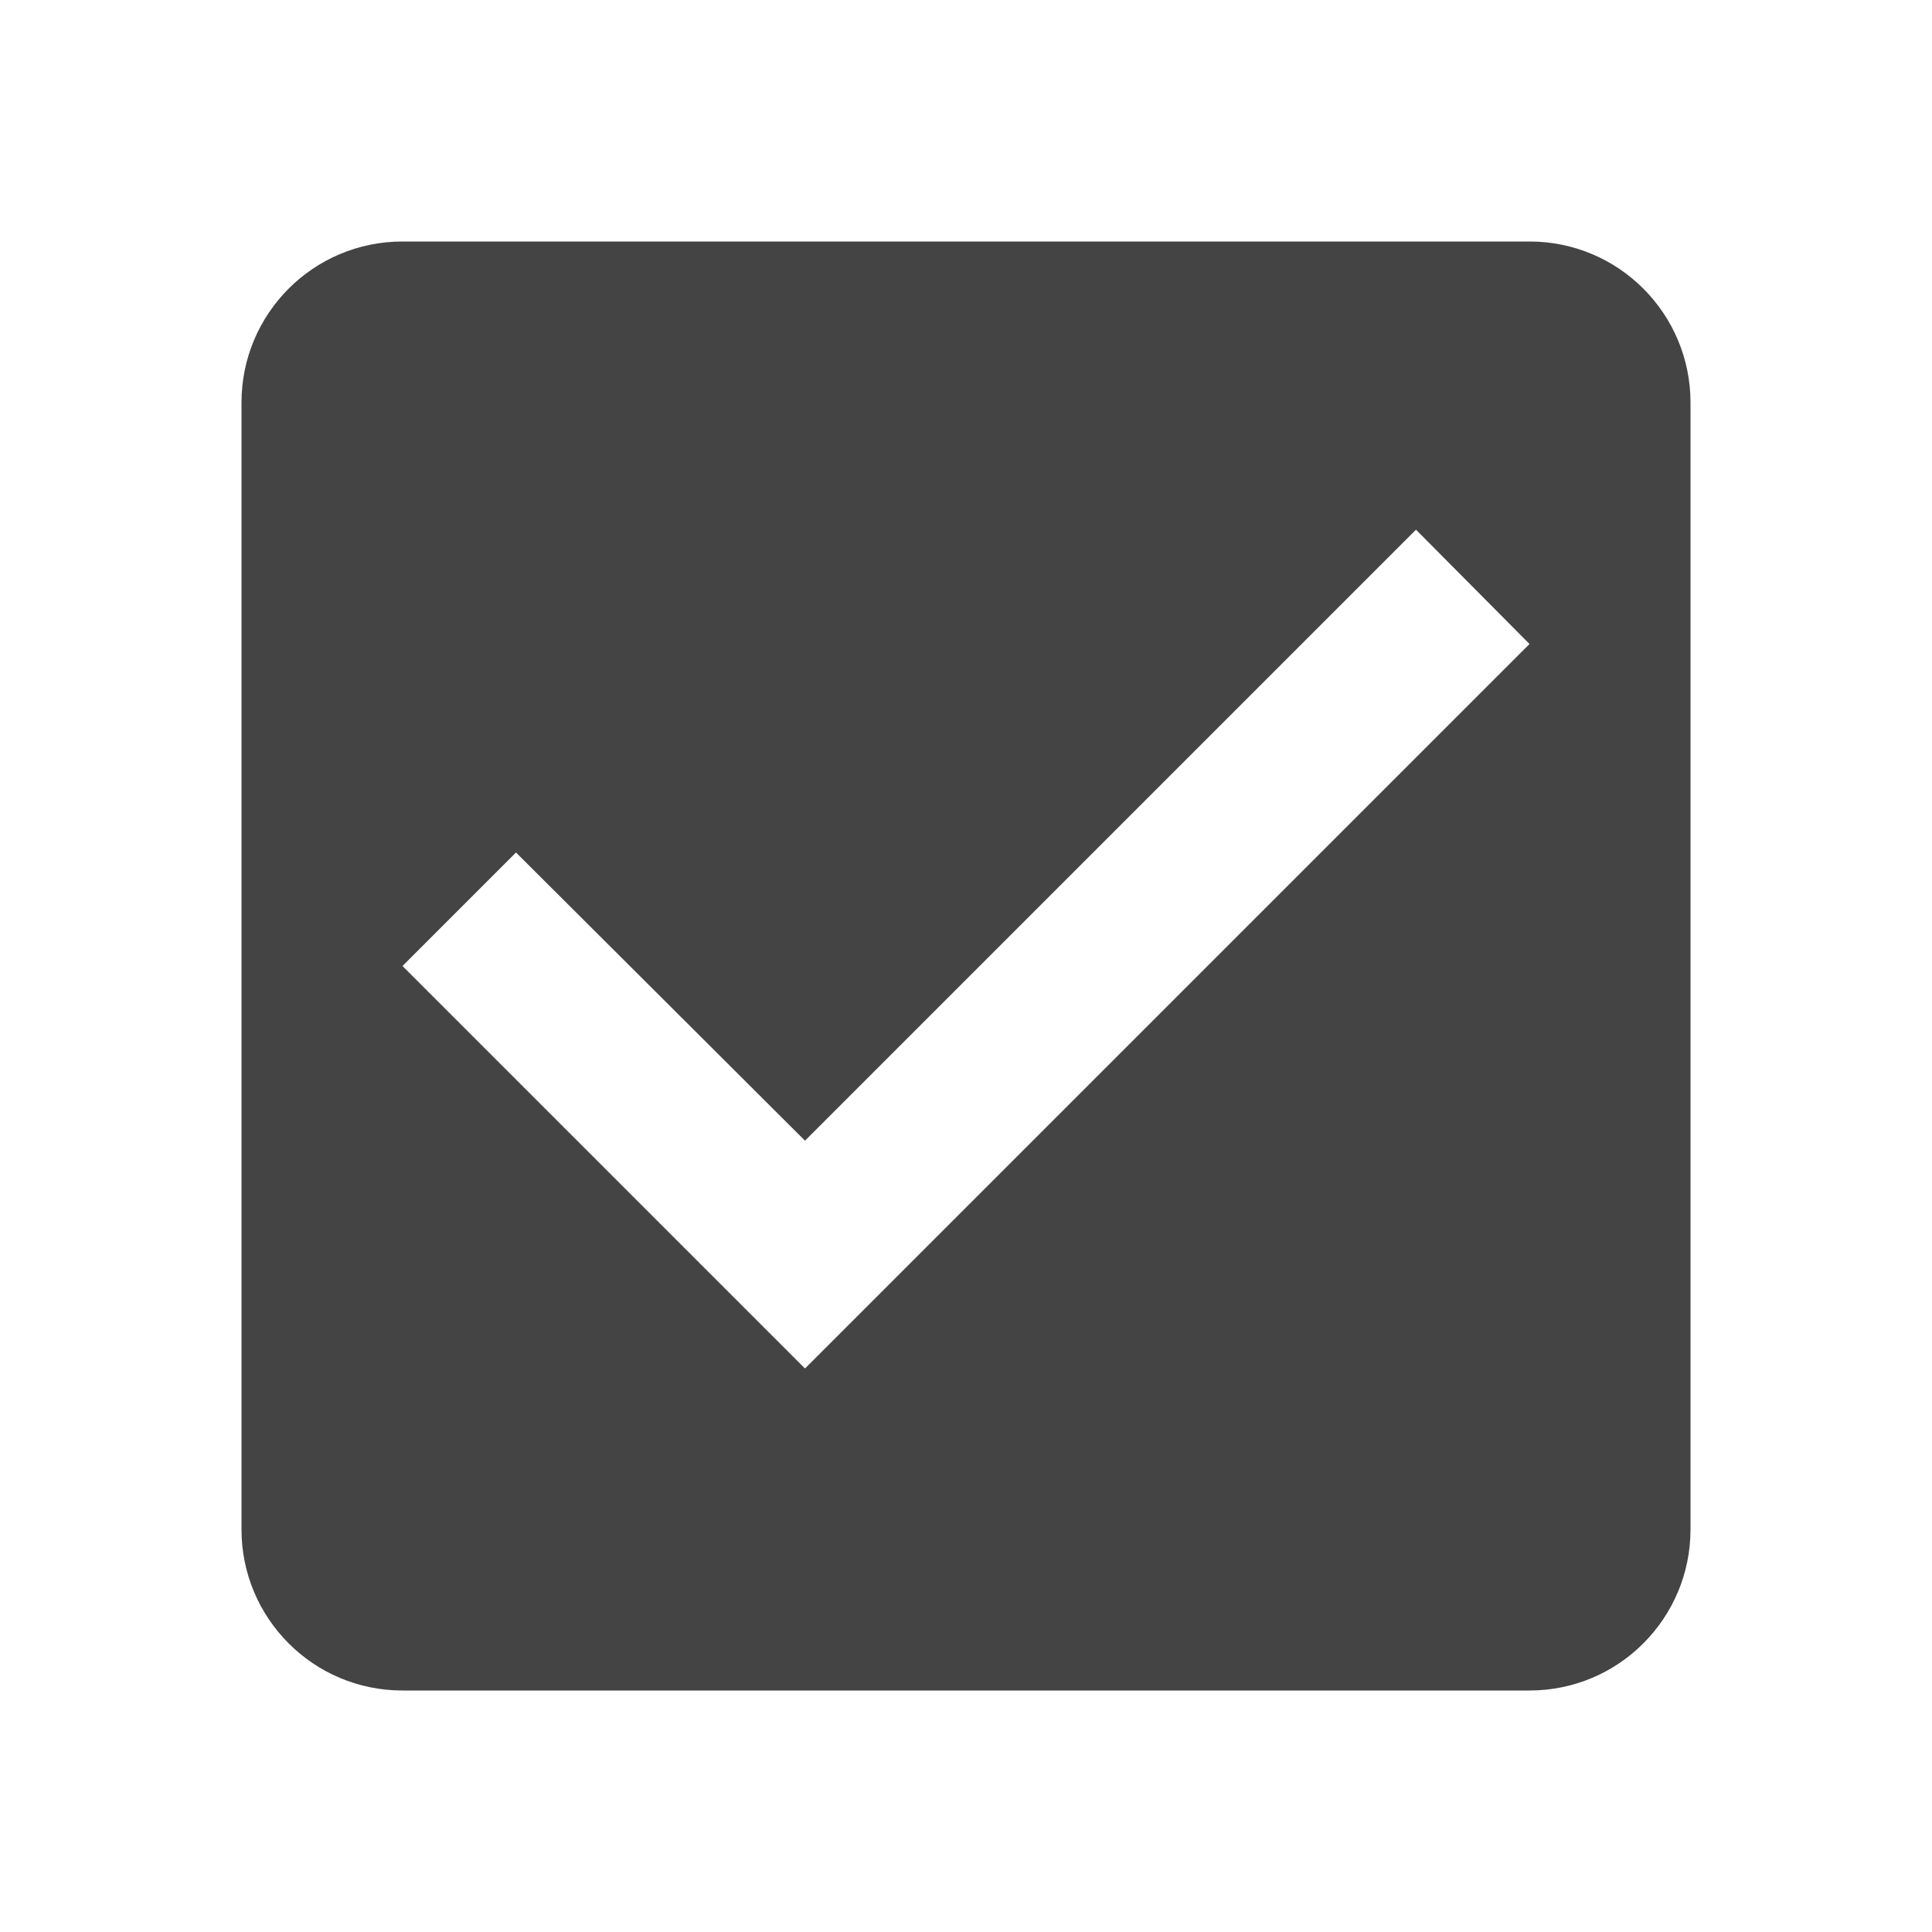
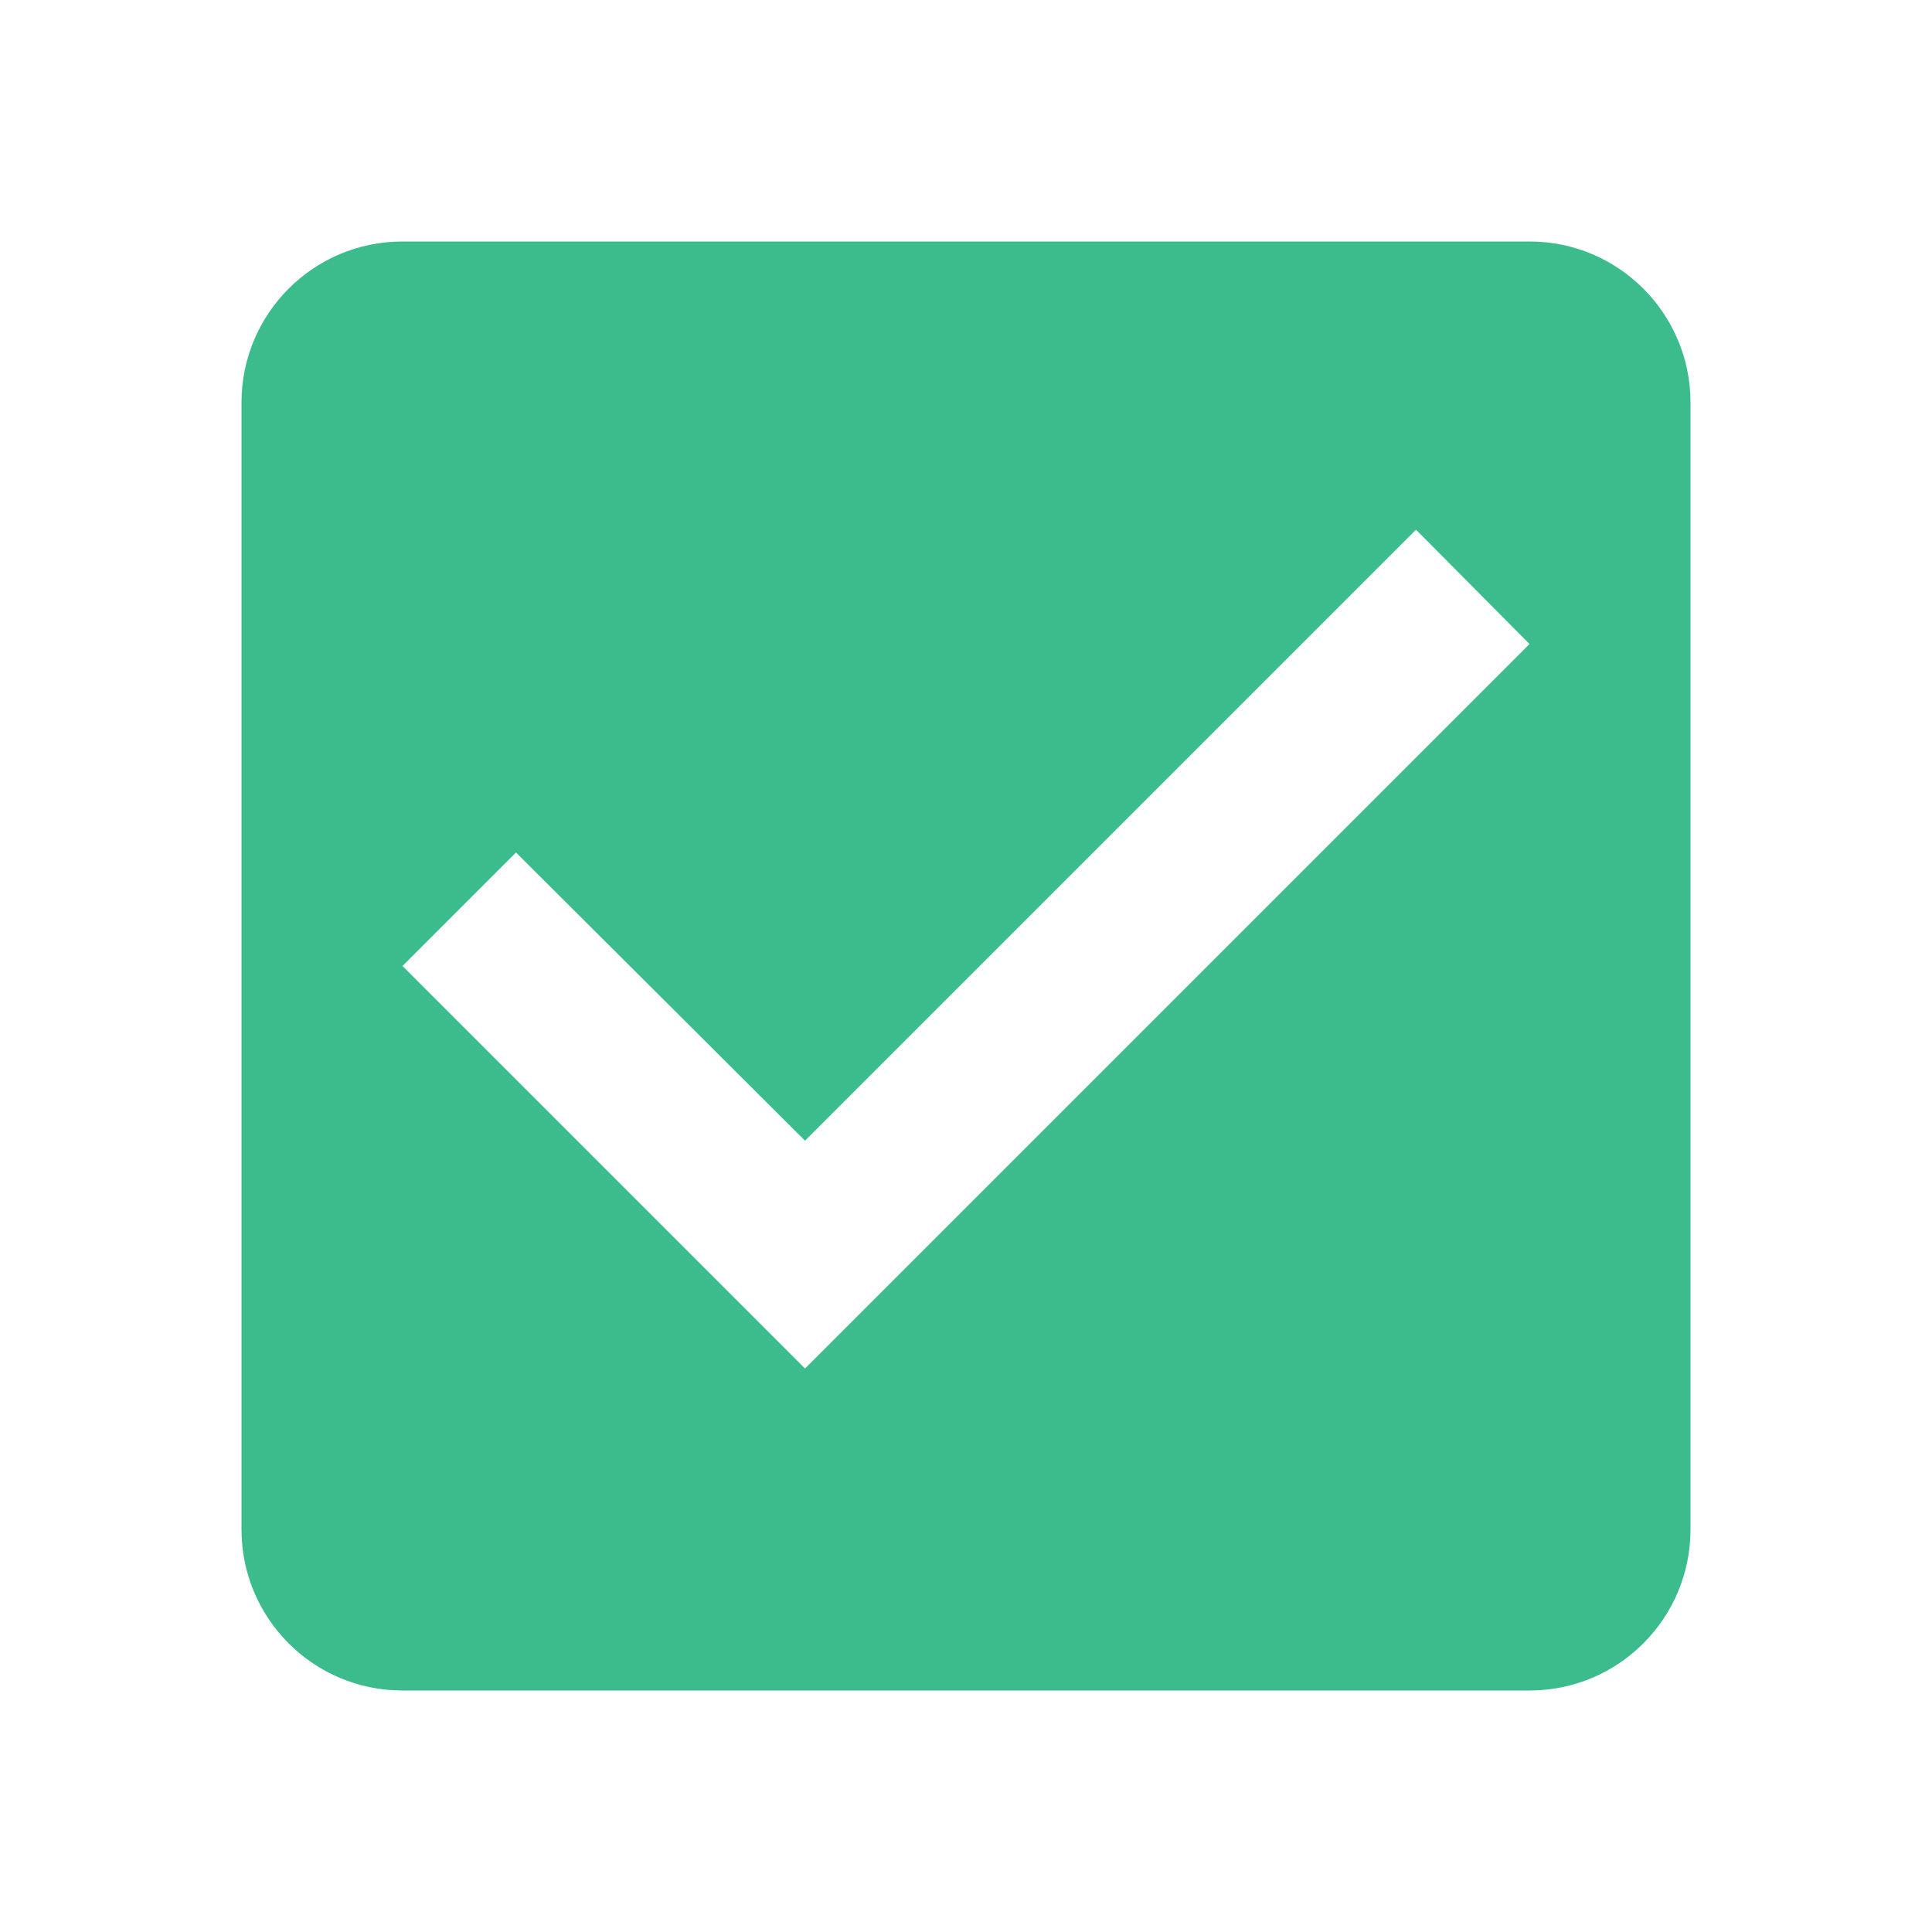
- <svg xmlns="http://www.w3.org/2000/svg" fill="#444" height="24" viewBox="0 0 24 24" width="24">
+ <svg xmlns="http://www.w3.org/2000/svg" fill="#3cbc8d" height="24" viewBox="0 0 24 24" width="24">
  <path d="M0 0h24v24H0z" fill="none" />
  <path d="M19 3H5c-1.11 0-2 .9-2 2v14c0 1.1.89 2 2 2h14c1.11 0 2-.9 2-2V5c0-1.1-.89-2-2-2zm-9 14l-5-5 1.41-1.41L10 14.17l7.59-7.59L19 8l-9 9z" />
</svg>
